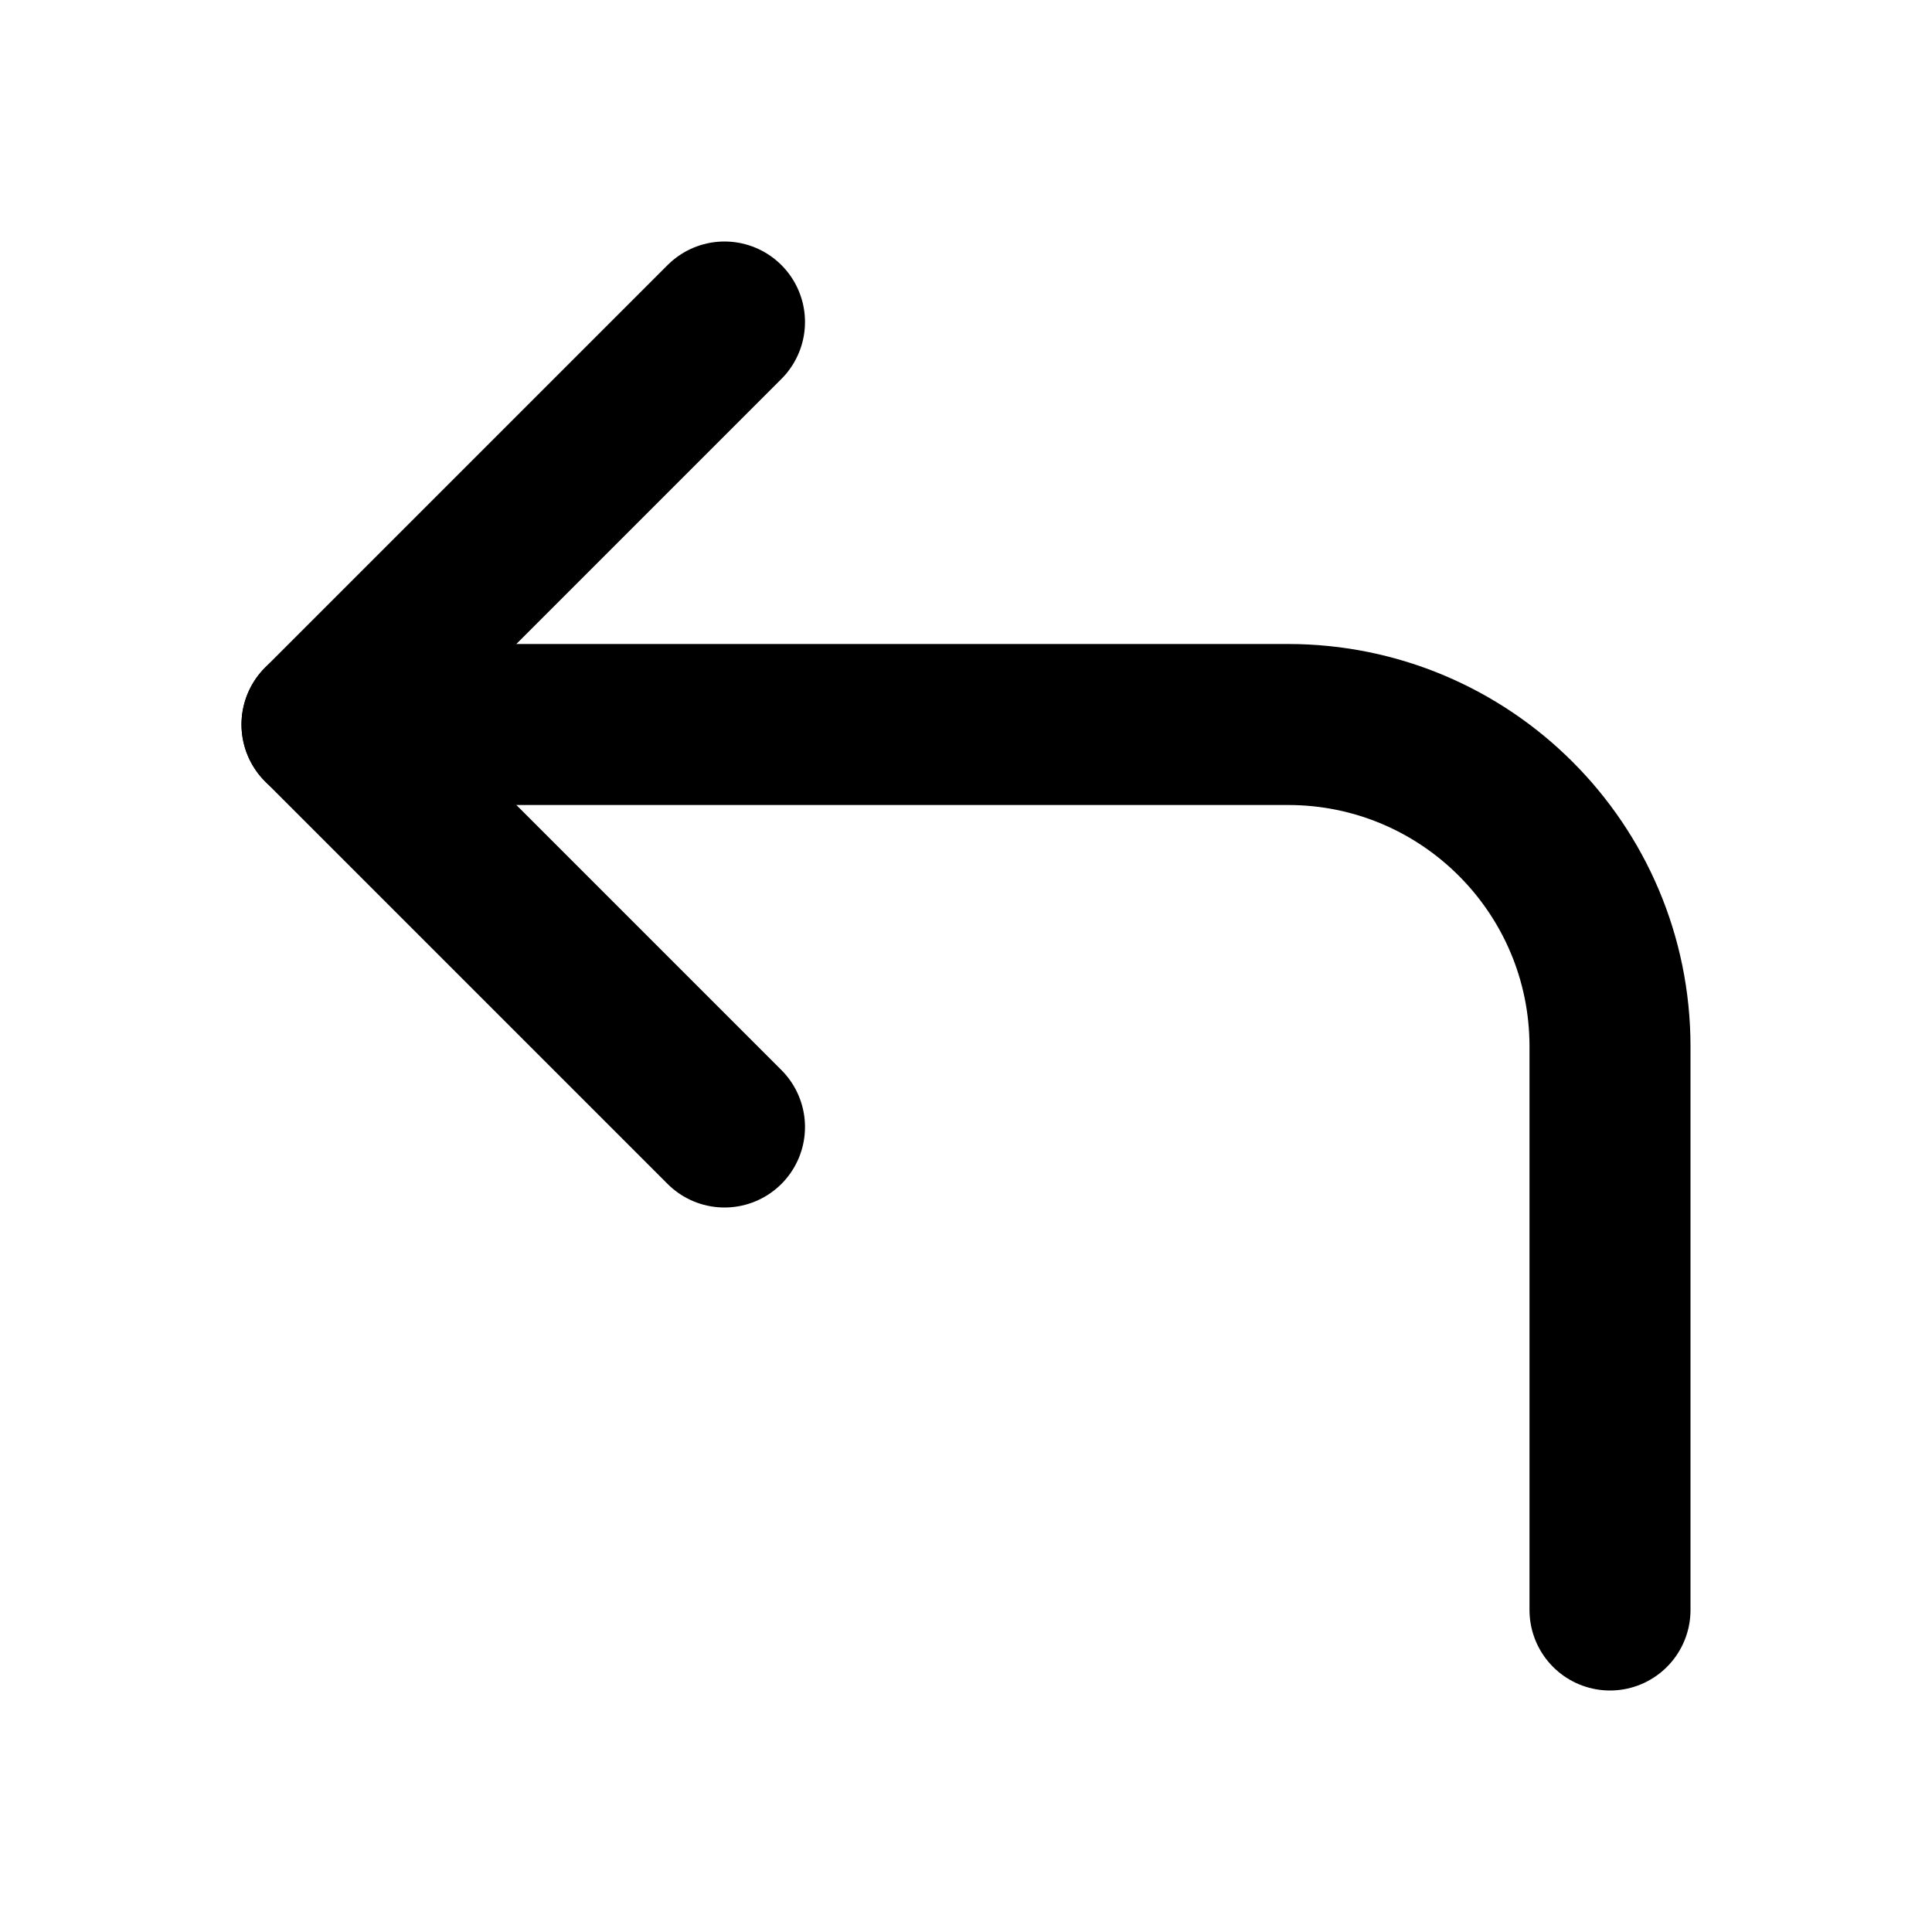
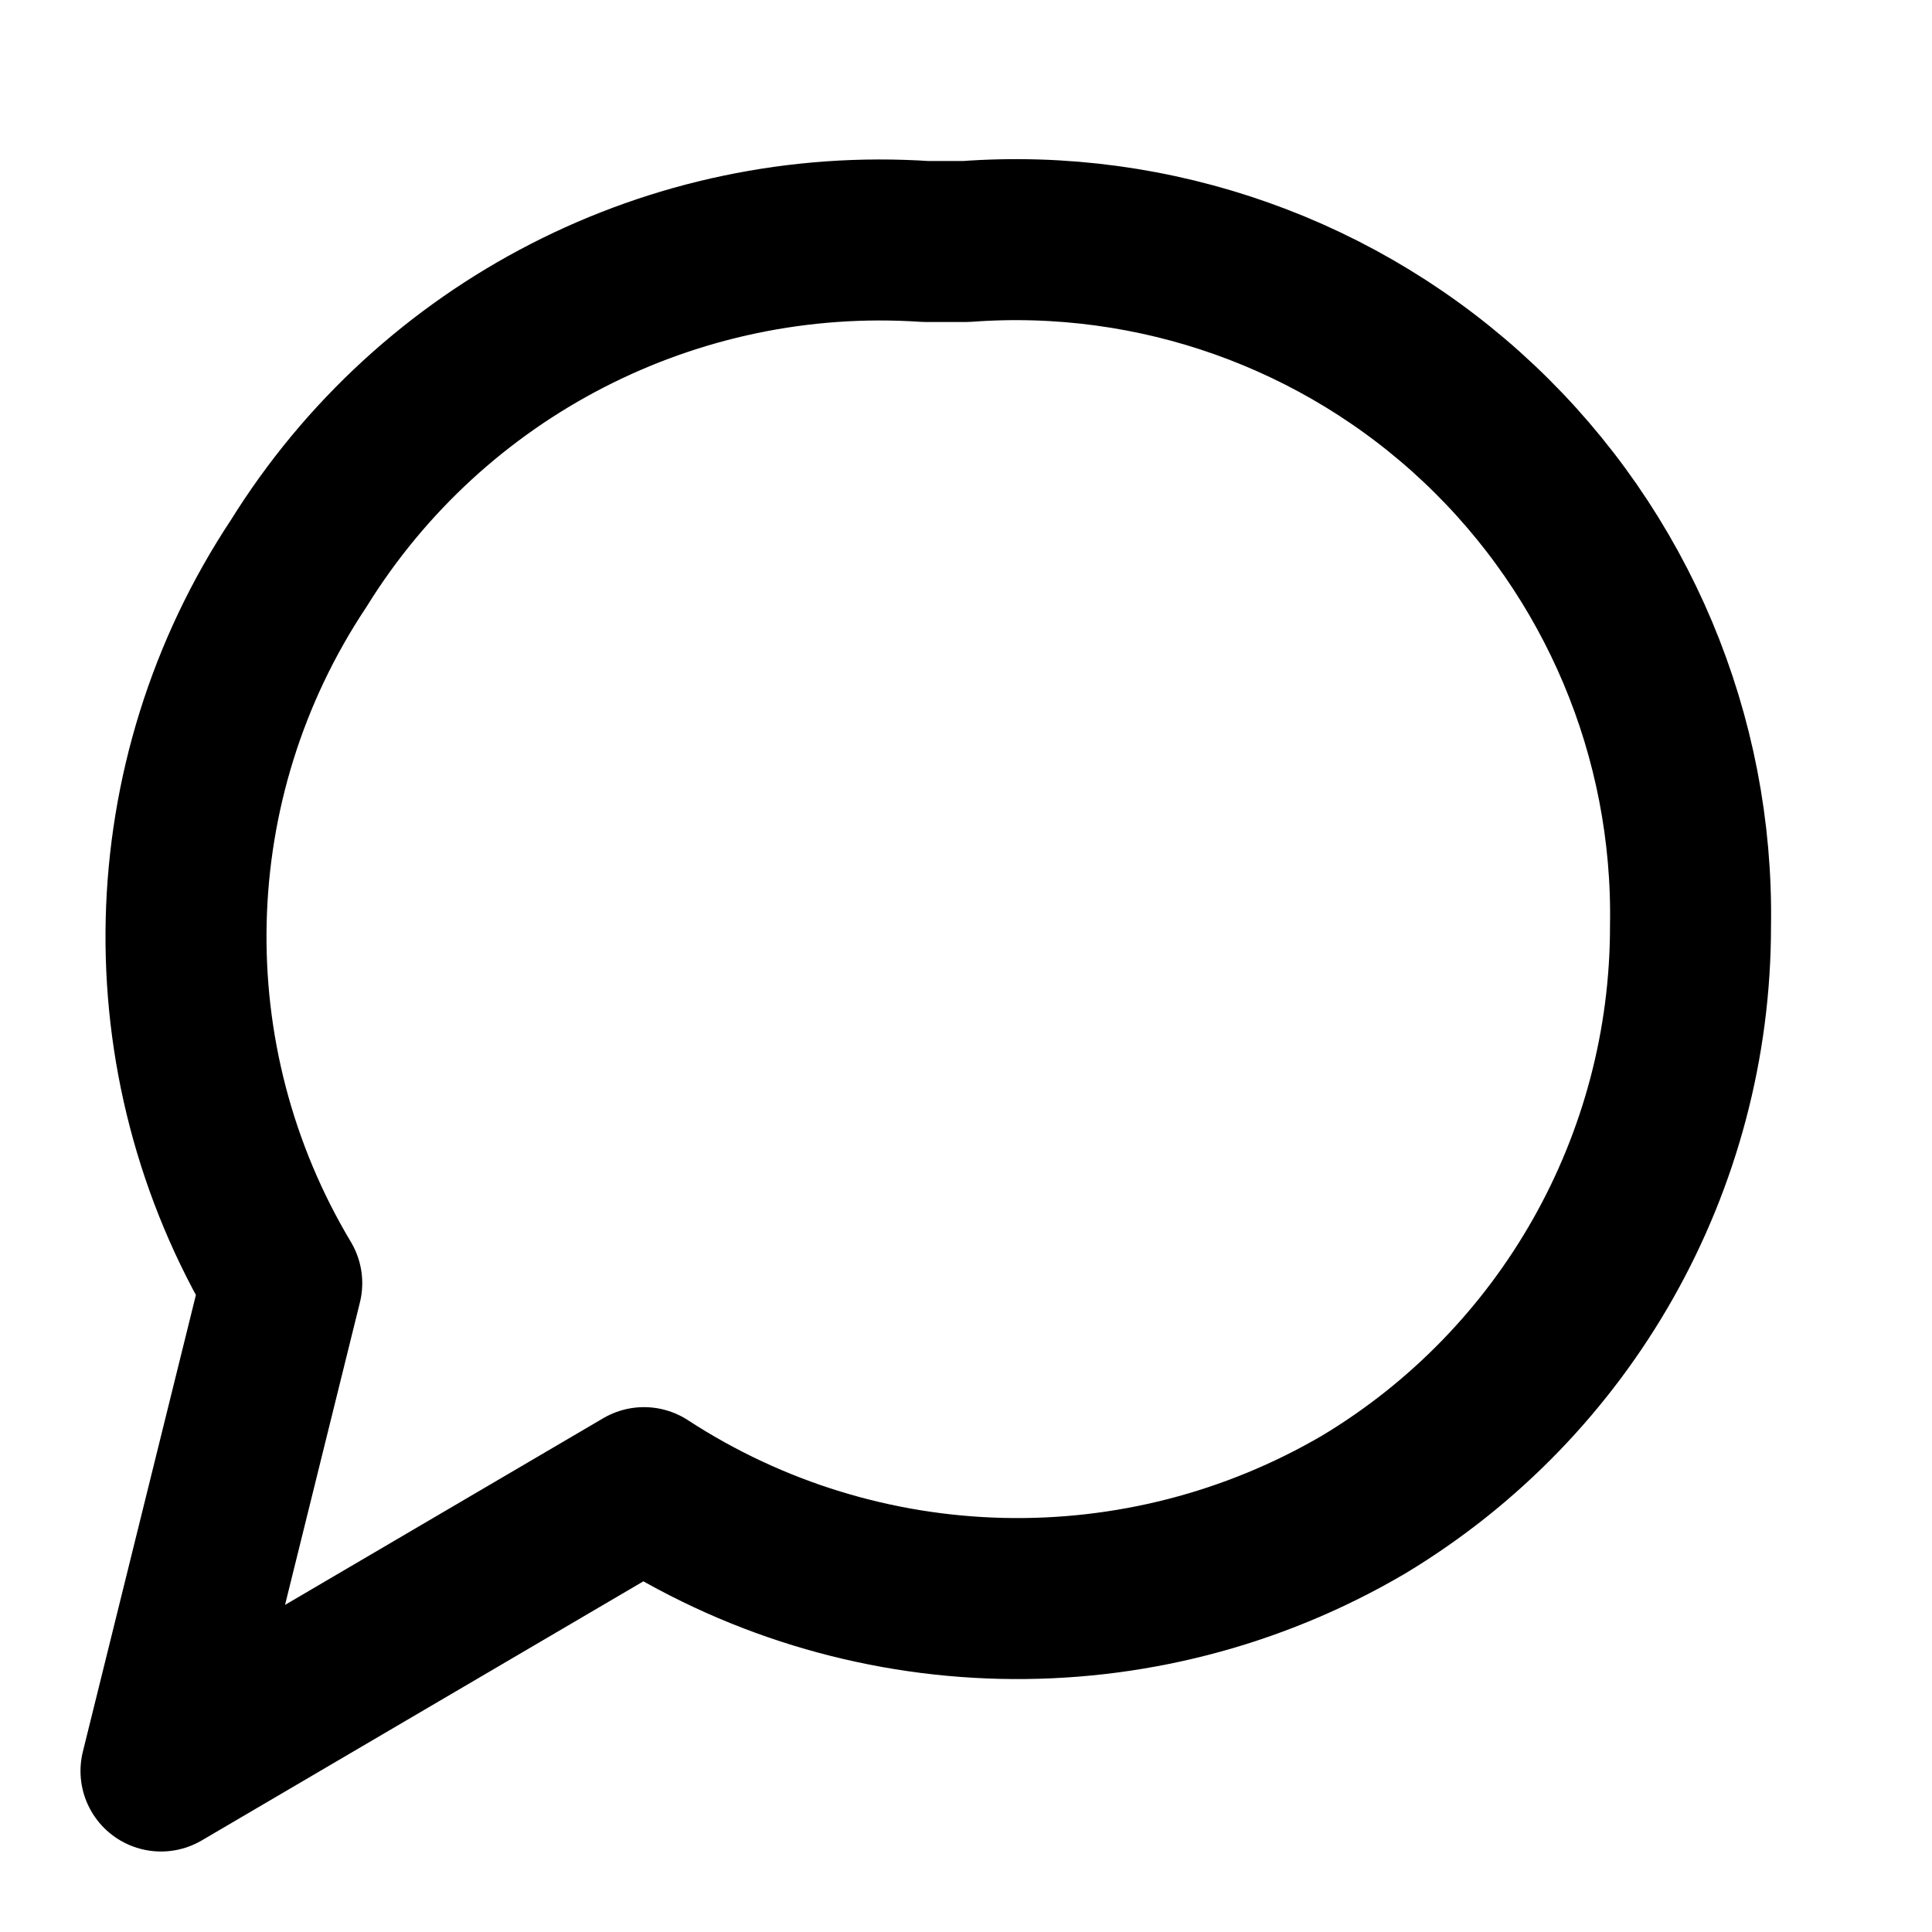
- <svg xmlns="http://www.w3.org/2000/svg" viewBox="0 0 24 24" fill="none" stroke="currentColor" stroke-width="2" stroke-linecap="round" stroke-linejoin="round" class="feather feather-corner-up-left">
-   <polyline points="9 14 4 9 9 4" />
-   <path d="M20 20v-7a4 4 0 0 0-4-4H4" />
+ <svg xmlns="http://www.w3.org/2000/svg" viewBox="0 0 24 24" fill="none" stroke="currentColor" stroke-width="2" stroke-linecap="round" stroke-linejoin="round" class="w-6 h-6">
+   <path d="M21 11.5a8.38 8.38 0 0 1-4.06 7.19 8.5 8.5 0 0 1-8.94-.21L2 22l1.5-6.06a8.38 8.38 0 0 1 .21-8.94A8.5 8.5 0 0 1 11.5 3H12a8.38 8.38 0 0 1 9 8.5z" />
</svg>
